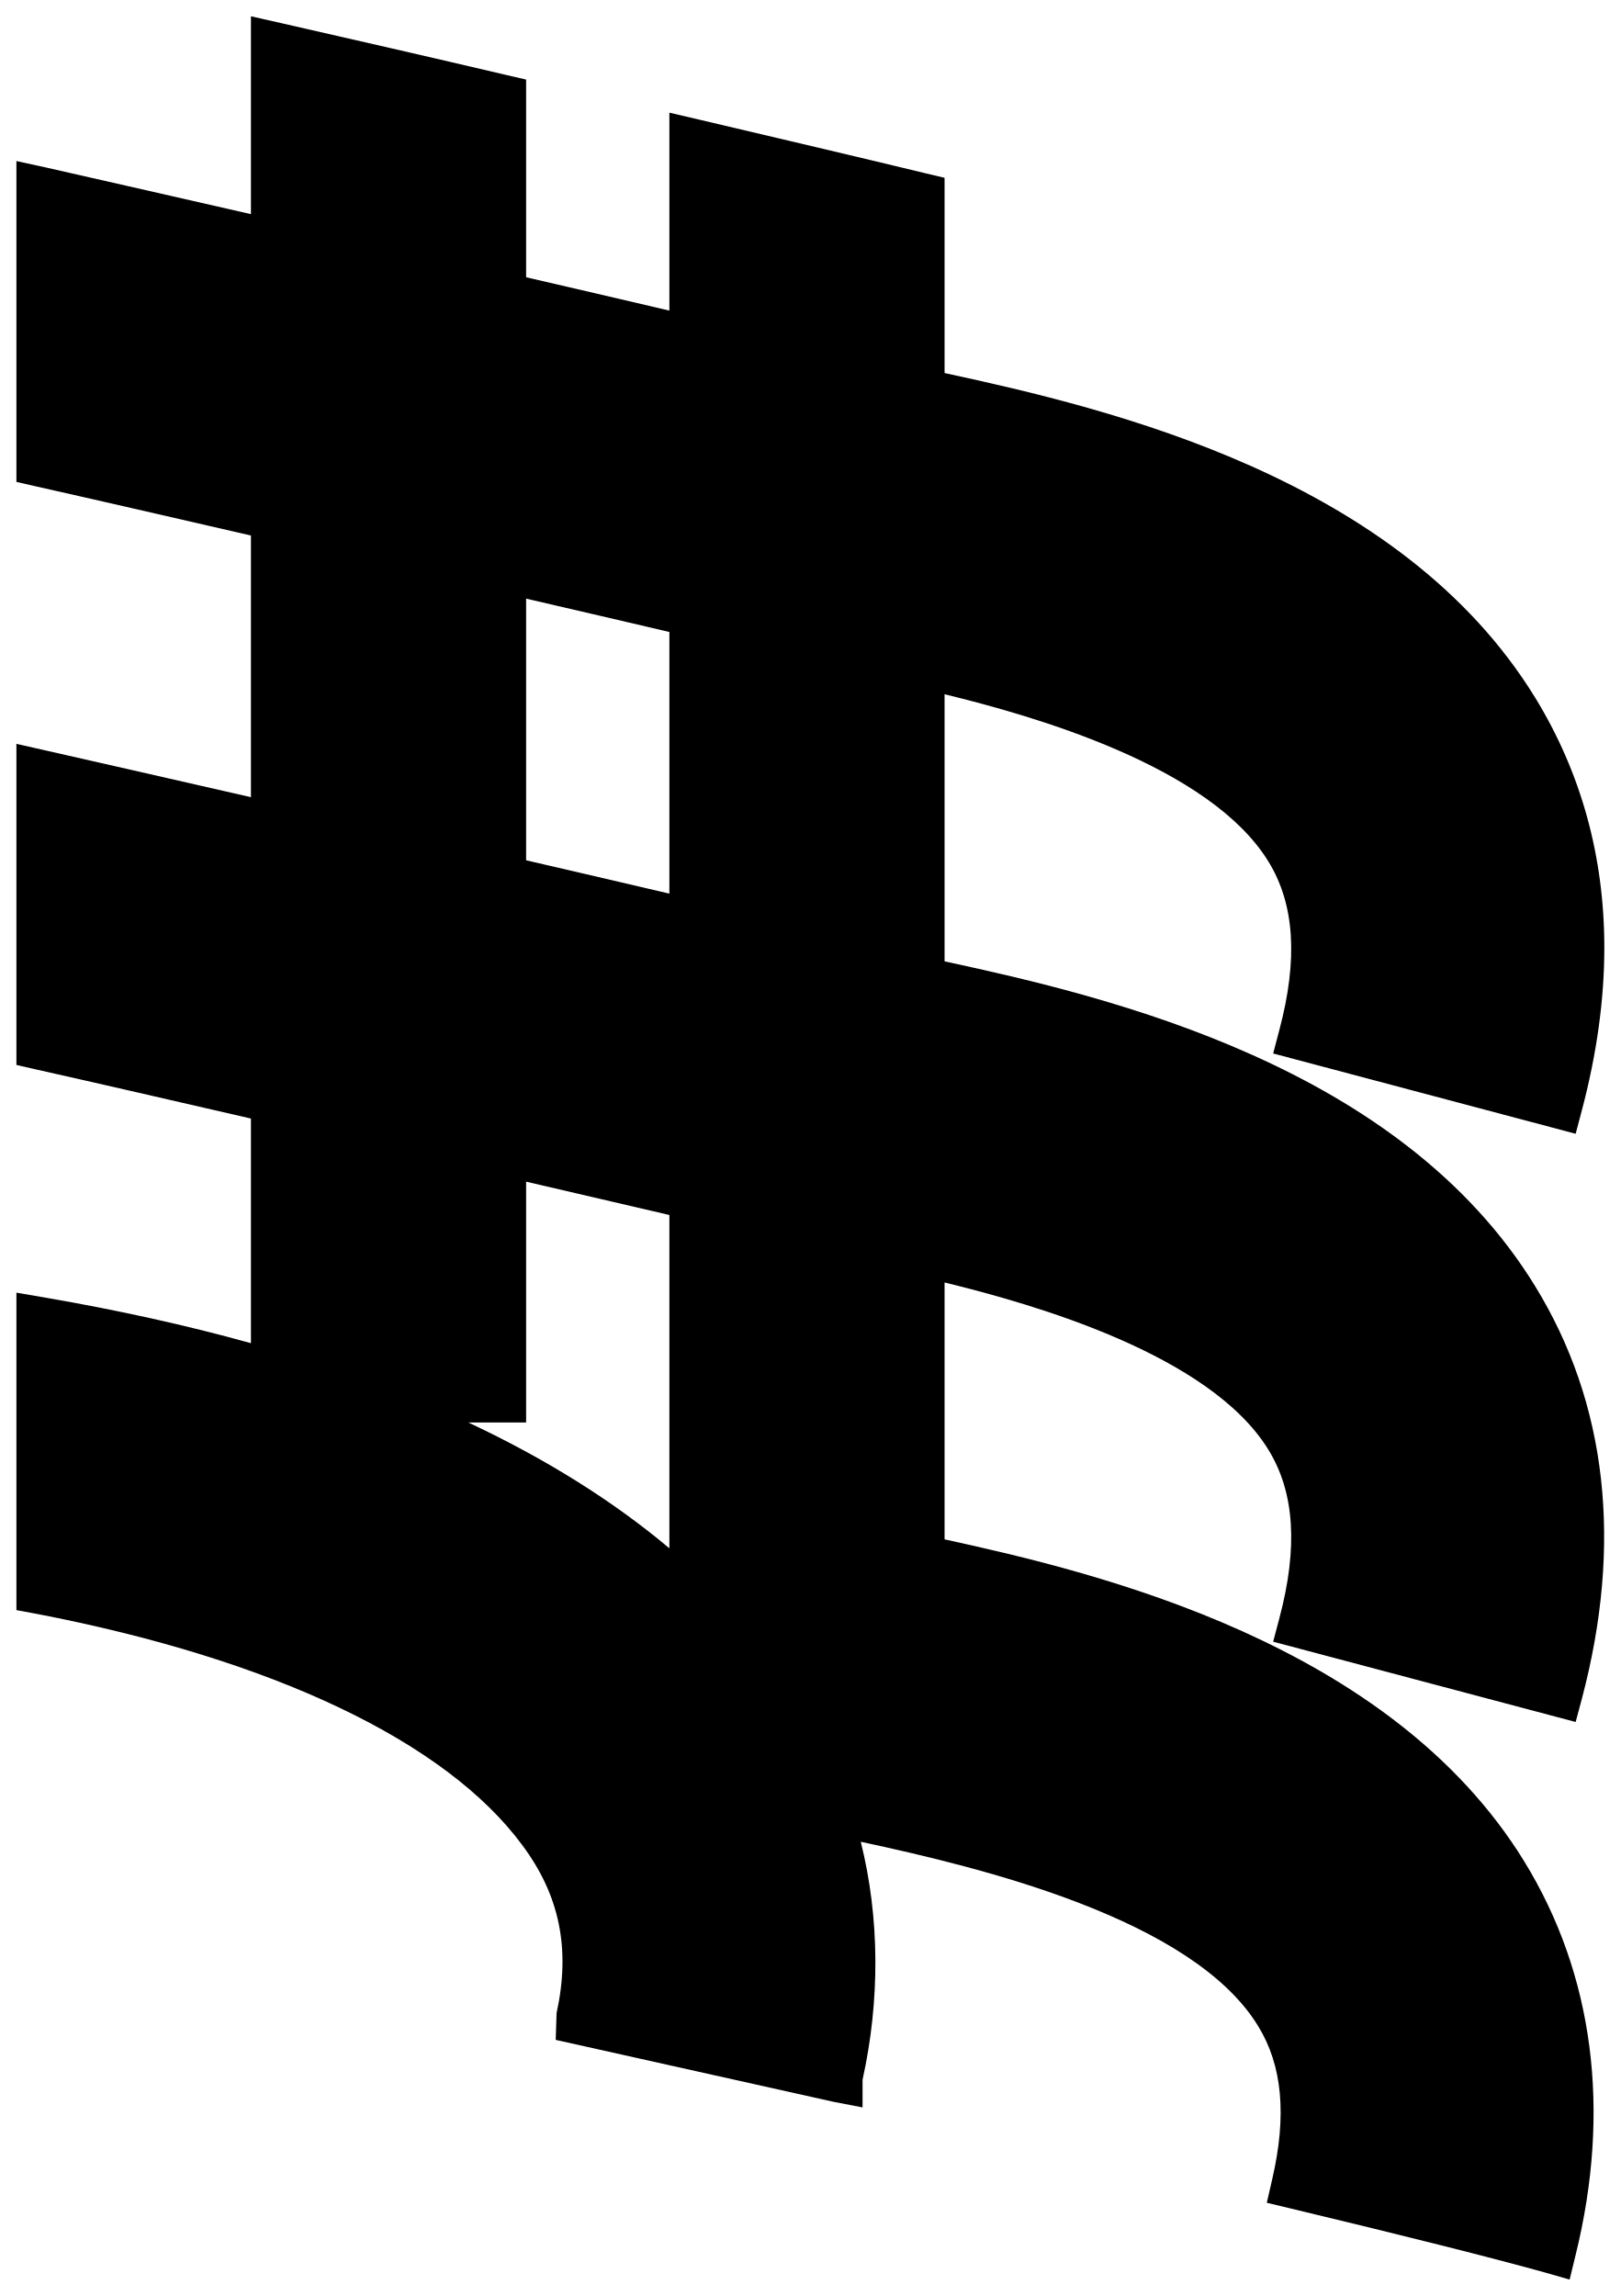
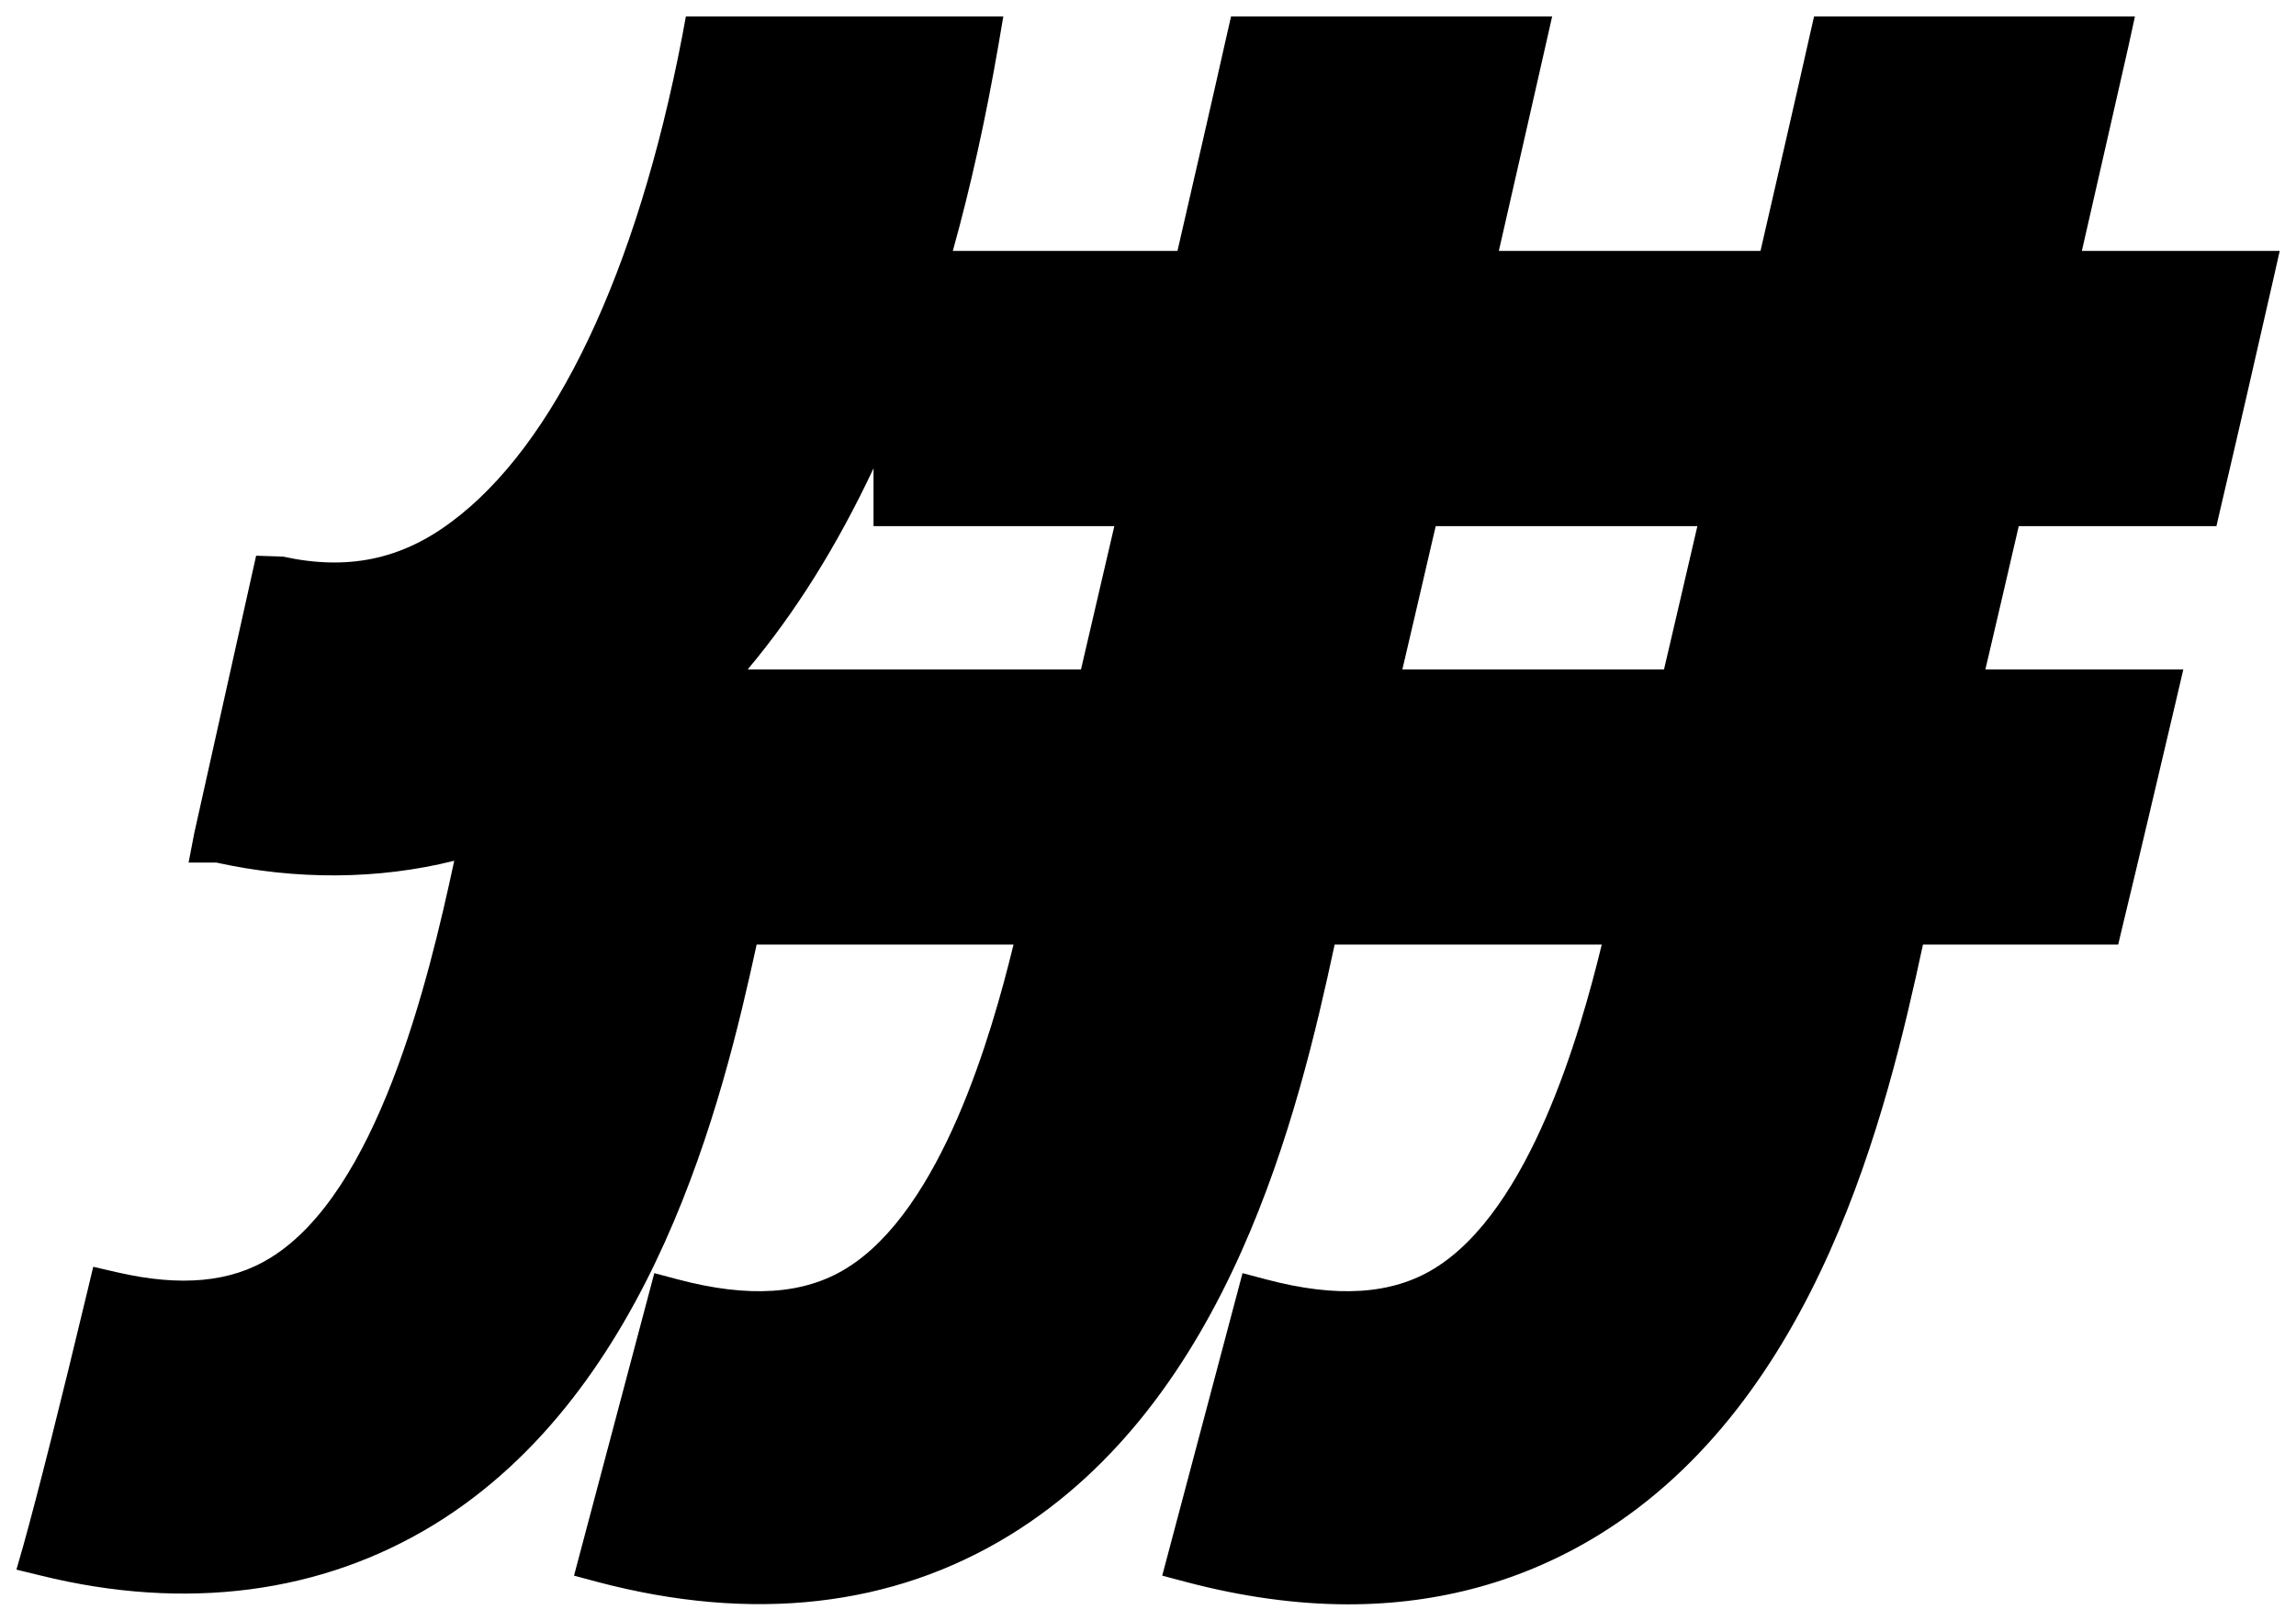
- <svg xmlns="http://www.w3.org/2000/svg" viewBox="669.86 2726.17 99.22 140.58">
-   <path d="M 710.844,2800.562 L 710.844,2820.969 C 707.385,2818.062 703.271,2815.49 698.536,2813.266 L 702.073,2813.266 L 702.073,2798.521 C 705.026,2799.203 707.964,2799.896 710.844,2800.562 Z M 702.073,2778.844 L 702.073,2762.823 C 705.026,2763.5 707.964,2764.198 710.844,2764.865 L 710.844,2780.885 C 707.901,2780.193 704.953,2779.51 702.073,2778.844 Z M 747.812,2790.672 L 766.333,2795.589 L 766.714,2794.151 C 767.625,2790.708 768.089,2787.365 768.089,2784.193 C 768.089,2778.62 766.667,2773.474 763.854,2768.885 C 755.589,2755.438 737.964,2751.224 727.693,2749.01 L 727.693,2737.057 L 726.552,2736.786 C 722.318,2735.76 717.599,2734.656 712.672,2733.495 L 710.844,2733.068 L 710.844,2745.188 C 707.901,2744.495 704.953,2743.812 702.073,2743.146 L 702.073,2731.042 L 700.922,2730.776 C 696.156,2729.656 691.438,2728.578 687.042,2727.578 L 685.224,2727.167 L 685.224,2739.281 C 679.578,2737.99 675.089,2736.974 672.682,2736.427 L 670.865,2736.031 L 670.865,2755.677 L 672.031,2755.943 C 675.844,2756.797 680.354,2757.839 685.224,2758.958 L 685.224,2774.979 C 679.578,2773.688 675.089,2772.672 672.682,2772.125 L 670.865,2771.714 L 670.865,2791.375 L 672.031,2791.641 C 675.844,2792.495 680.354,2793.536 685.224,2794.656 L 685.224,2808.411 C 681.307,2807.318 677.073,2806.385 672.604,2805.615 L 670.865,2805.318 L 670.865,2824.755 L 672.078,2824.979 C 686.573,2827.766 697.135,2832.792 701.823,2839.125 C 704.125,2842.203 704.802,2845.484 703.938,2849.427 L 703.885,2851.068 L 720.865,2854.854 L 722.672,2855.203 L 722.672,2853.51 C 723.745,2848.656 723.729,2843.589 722.562,2838.938 C 730.021,2840.536 742.859,2843.656 746.88,2850.203 C 748.375,2852.615 748.661,2855.682 747.755,2859.599 L 747.422,2861.042 L 748.859,2861.385 C 755.818,2863.052 761.219,2864.411 764.479,2865.318 L 765.964,2865.745 L 766.328,2864.25 C 768.516,2855.385 767.438,2847.068 763.193,2840.151 C 754.979,2826.781 737.188,2822.49 727.693,2820.422 L 727.693,2804.693 C 733.146,2806.026 743.938,2809.094 747.526,2814.943 C 749.125,2817.542 749.344,2820.917 748.193,2825.25 L 747.812,2826.688 L 766.333,2831.604 L 766.714,2830.182 C 769.229,2820.677 768.26,2812.094 763.854,2804.922 C 755.589,2791.458 737.964,2787.245 727.693,2785.031 L 727.693,2768.677 C 733.146,2770.005 743.938,2773.073 747.526,2778.927 C 749.125,2781.526 749.344,2784.896 748.193,2789.229 L 747.812,2790.672" fill="#000000" />
+ <svg xmlns="http://www.w3.org/2000/svg" viewBox="-2866.75 669.86 140.58 99.22">
+   <g transform="rotate(90)">
+     <path d="M 710.844,2800.562 L 710.844,2820.969 C 707.385,2818.062 703.271,2815.49 698.536,2813.266 L 702.073,2813.266 L 702.073,2798.521 C 705.026,2799.203 707.964,2799.896 710.844,2800.562 Z M 702.073,2778.844 L 702.073,2762.823 C 705.026,2763.5 707.964,2764.198 710.844,2764.865 L 710.844,2780.885 C 707.901,2780.193 704.953,2779.51 702.073,2778.844 Z M 747.812,2790.672 L 766.333,2795.589 L 766.714,2794.151 C 767.625,2790.708 768.089,2787.365 768.089,2784.193 C 768.089,2778.62 766.667,2773.474 763.854,2768.885 C 755.589,2755.438 737.964,2751.224 727.693,2749.01 L 727.693,2737.057 L 726.552,2736.786 C 722.318,2735.76 717.599,2734.656 712.672,2733.495 L 710.844,2733.068 L 710.844,2745.188 C 707.901,2744.495 704.953,2743.812 702.073,2743.146 L 702.073,2731.042 L 700.922,2730.776 C 696.156,2729.656 691.438,2728.578 687.042,2727.578 L 685.224,2727.167 L 685.224,2739.281 C 679.578,2737.99 675.089,2736.974 672.682,2736.427 L 670.865,2736.031 L 670.865,2755.677 L 672.031,2755.943 C 675.844,2756.797 680.354,2757.839 685.224,2758.958 L 685.224,2774.979 C 679.578,2773.688 675.089,2772.672 672.682,2772.125 L 670.865,2771.714 L 670.865,2791.375 L 672.031,2791.641 C 675.844,2792.495 680.354,2793.536 685.224,2794.656 L 685.224,2808.411 C 681.307,2807.318 677.073,2806.385 672.604,2805.615 L 670.865,2805.318 L 670.865,2824.755 L 672.078,2824.979 C 686.573,2827.766 697.135,2832.792 701.823,2839.125 C 704.125,2842.203 704.802,2845.484 703.938,2849.427 L 703.885,2851.068 L 720.865,2854.854 L 722.672,2855.203 L 722.672,2853.51 C 723.745,2848.656 723.729,2843.589 722.562,2838.938 C 730.021,2840.536 742.859,2843.656 746.88,2850.203 C 748.375,2852.615 748.661,2855.682 747.755,2859.599 L 747.422,2861.042 L 748.859,2861.385 C 755.818,2863.052 761.219,2864.411 764.479,2865.318 L 765.964,2865.745 L 766.328,2864.25 C 768.516,2855.385 767.438,2847.068 763.193,2840.151 C 754.979,2826.781 737.188,2822.49 727.693,2820.422 L 727.693,2804.693 C 733.146,2806.026 743.938,2809.094 747.526,2814.943 C 749.125,2817.542 749.344,2820.917 748.193,2825.25 L 747.812,2826.688 L 766.333,2831.604 L 766.714,2830.182 C 769.229,2820.677 768.26,2812.094 763.854,2804.922 C 755.589,2791.458 737.964,2787.245 727.693,2785.031 L 727.693,2768.677 C 733.146,2770.005 743.938,2773.073 747.526,2778.927 C 749.125,2781.526 749.344,2784.896 748.193,2789.229 L 747.812,2790.672" fill="#000000" />
+   </g>
</svg>
